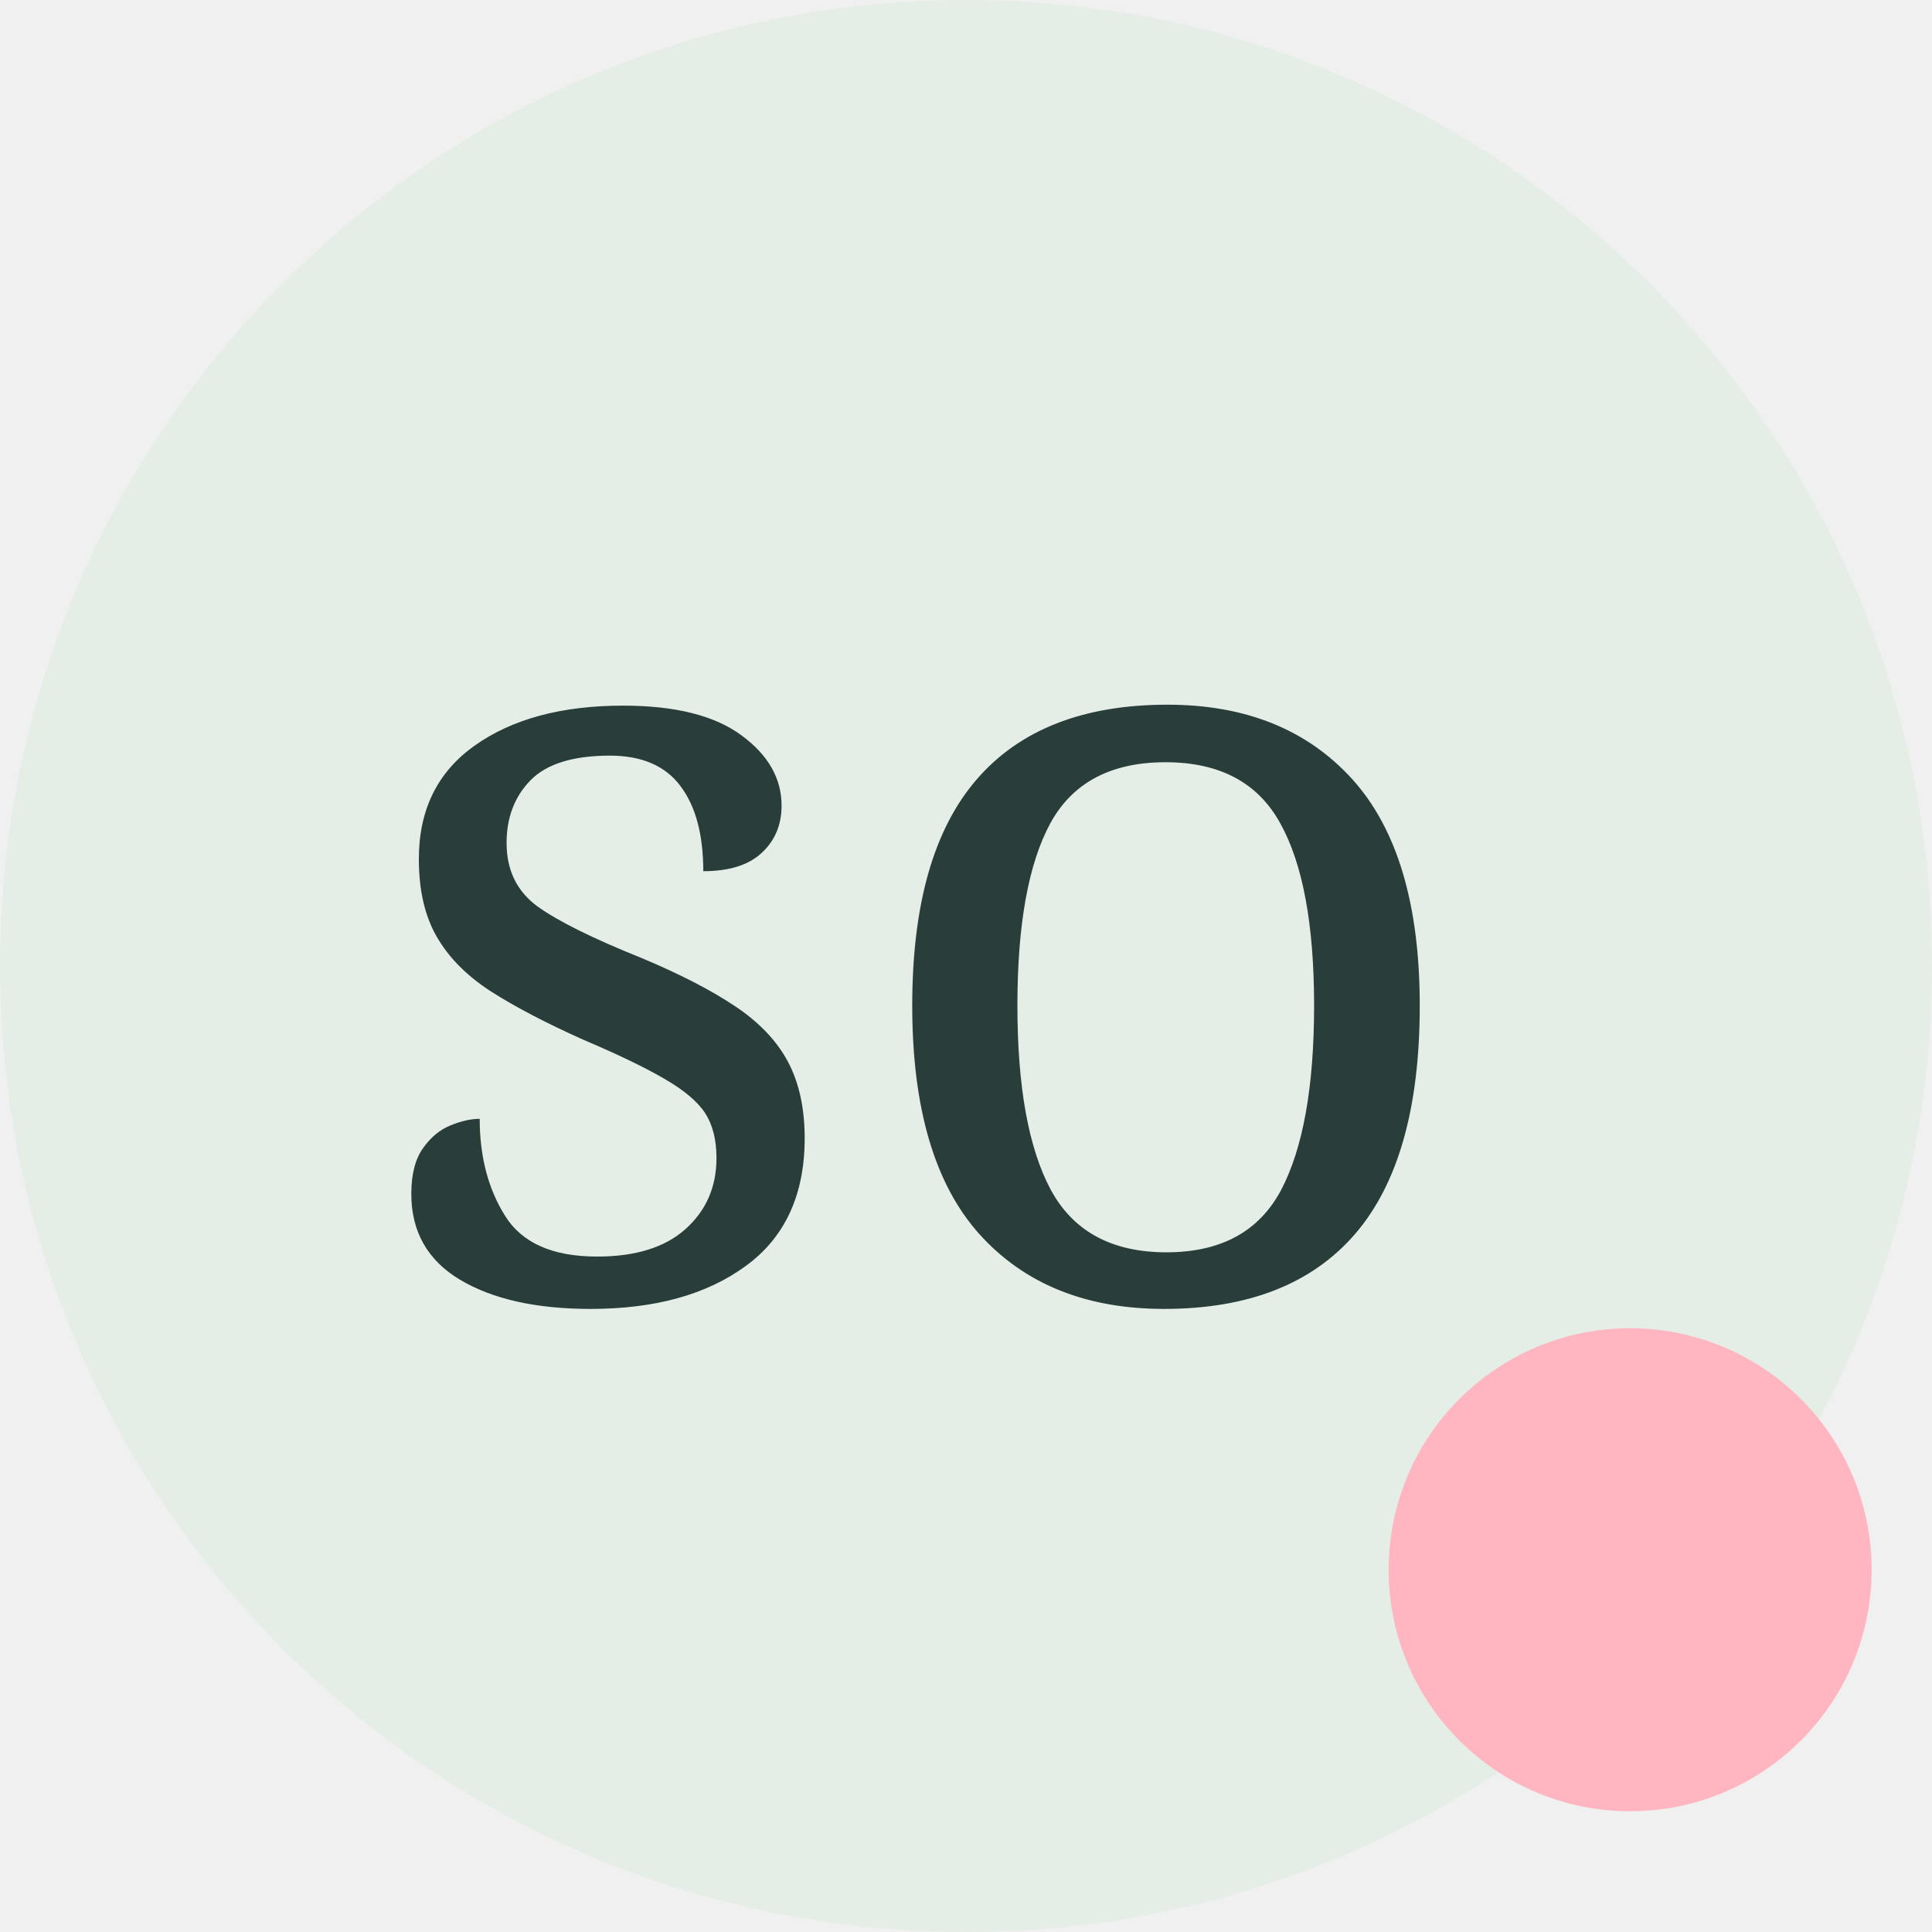
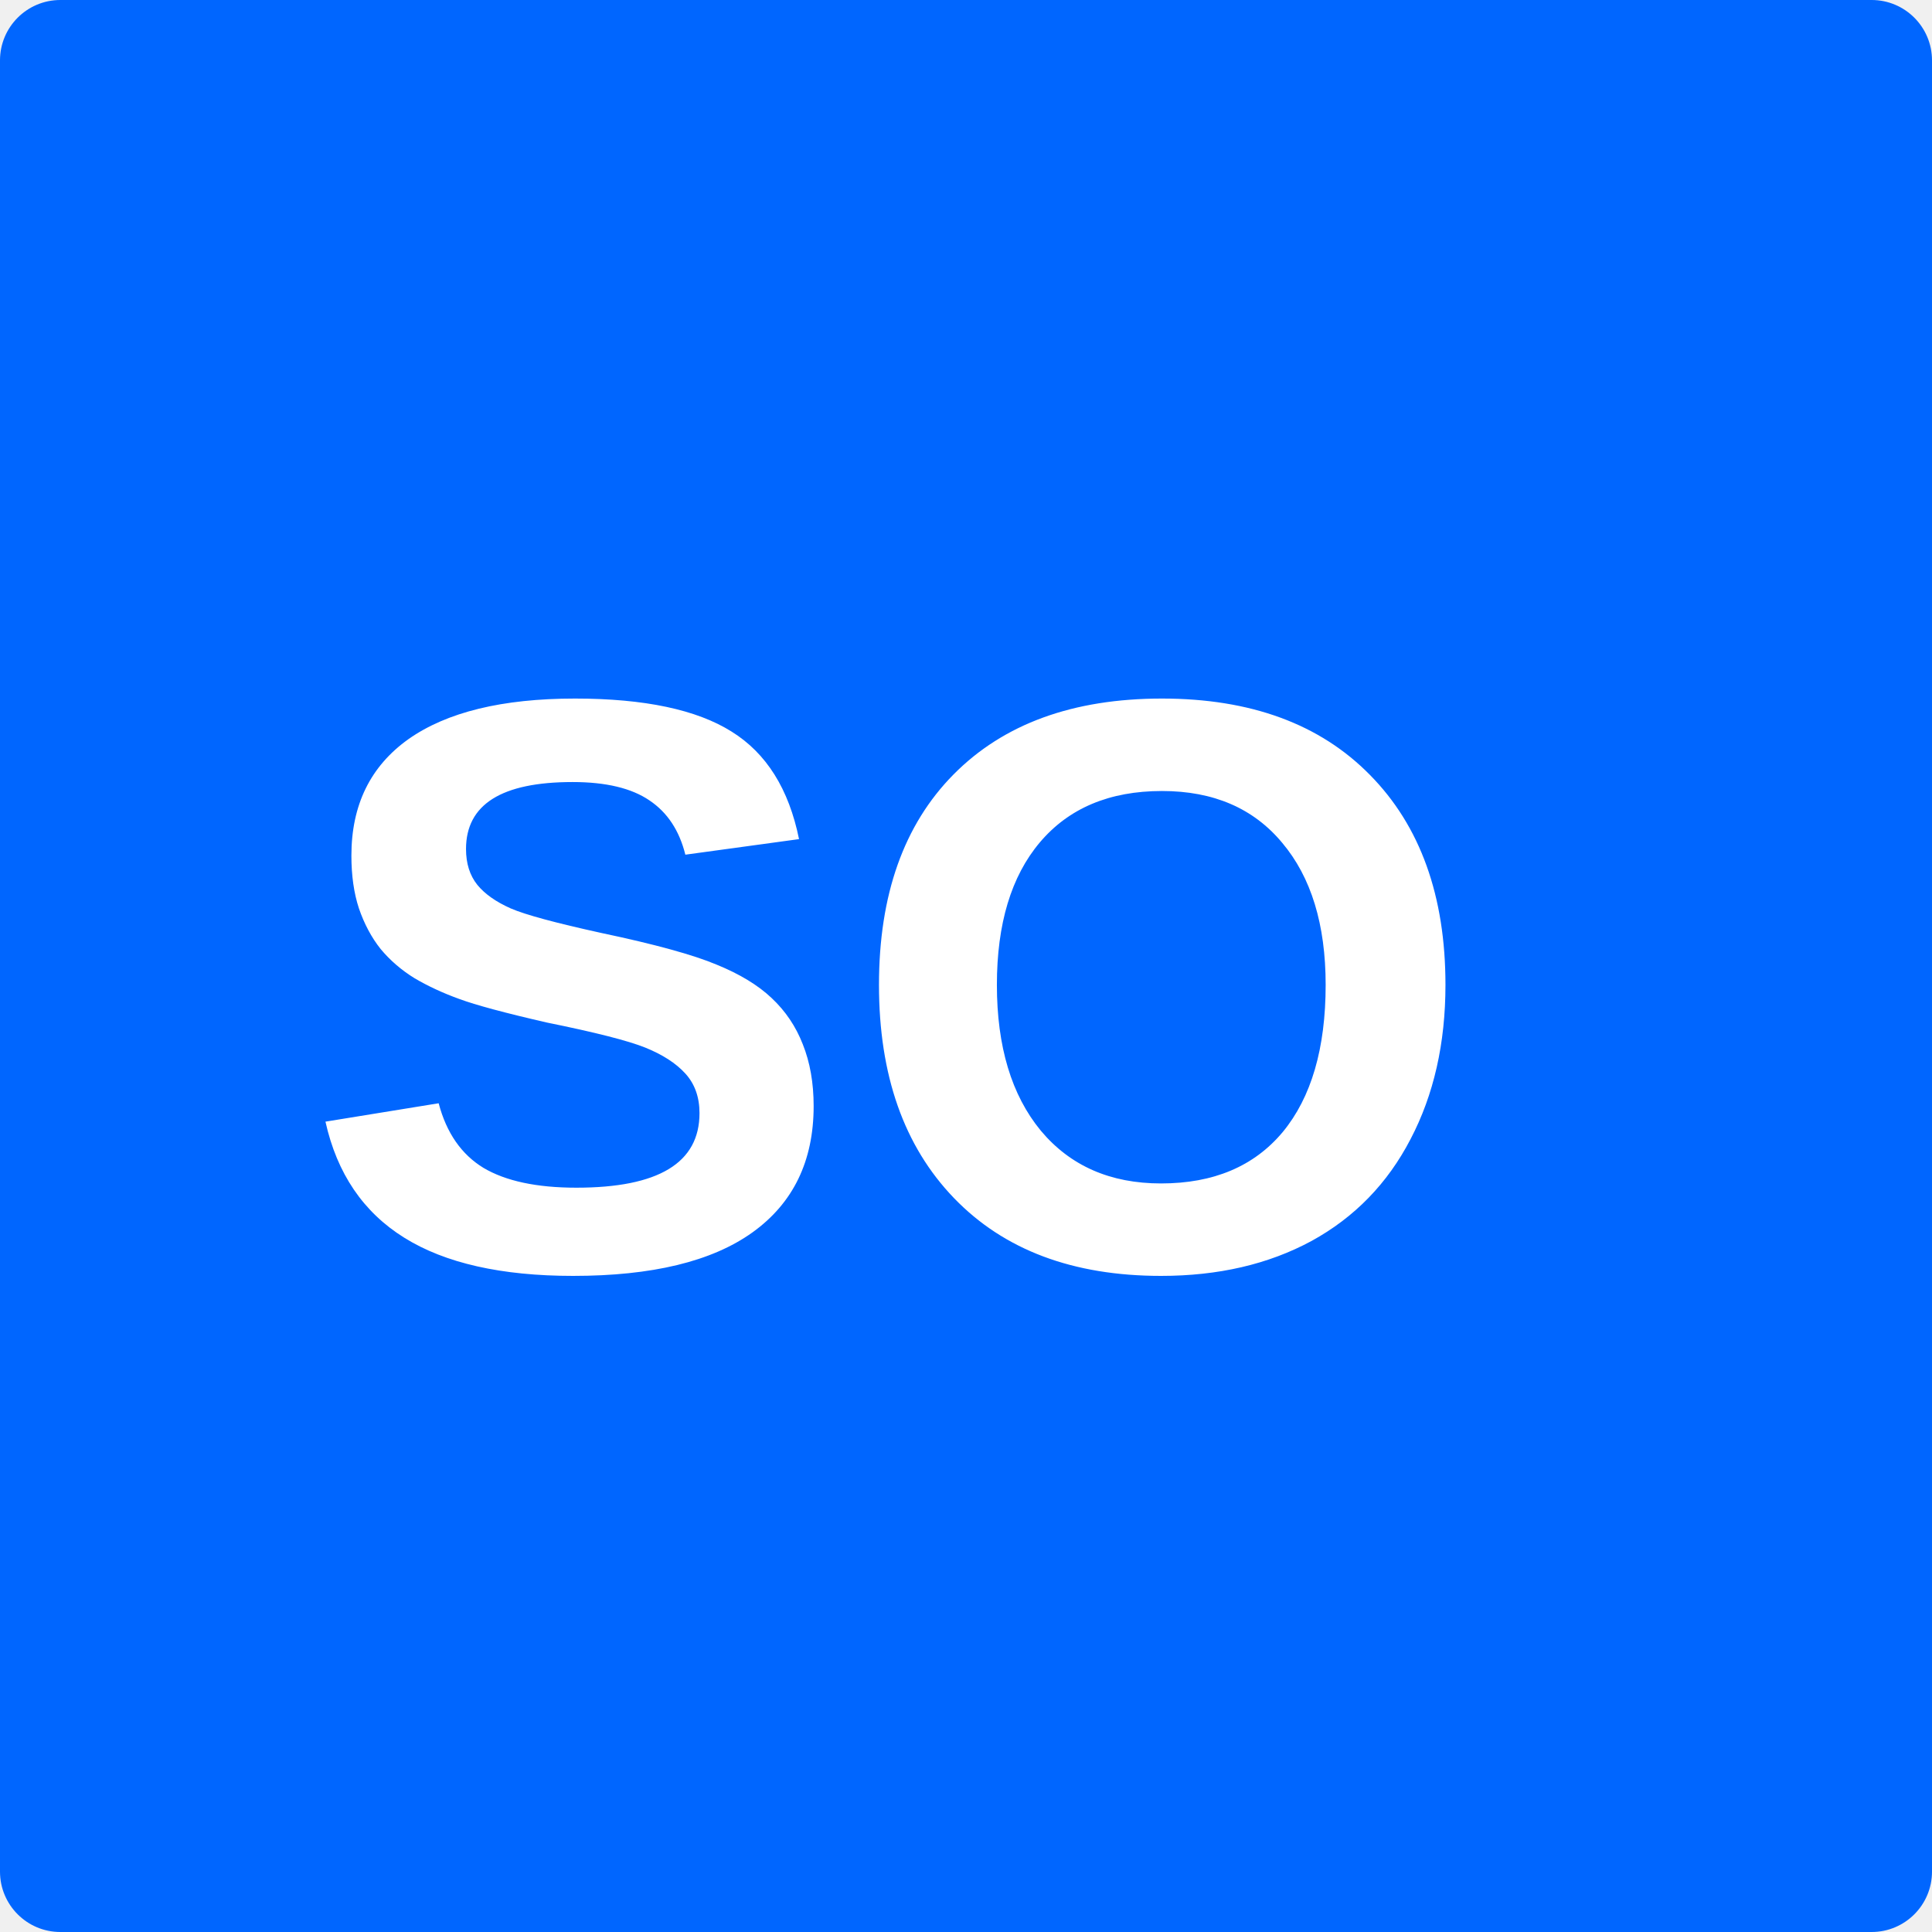
<svg xmlns="http://www.w3.org/2000/svg" viewBox="0 0 64 64">
-   <rect width="64" height="64" rx="32" fill="#e5eee6" />
-   <text x="12" y="43" font-family="Georgia,serif" font-size="36" fill="#293d3b">so</text>
-   <circle cx="54" cy="52" r="8" fill="#ffb6c1" />
+   <rect width="64" height="64" rx="2" fill="#0066ff" />
+   <text x="10" y="42" font-family="Arial,sans-serif" font-weight="700" font-size="27" fill="#fff">SO</text>
</svg>
